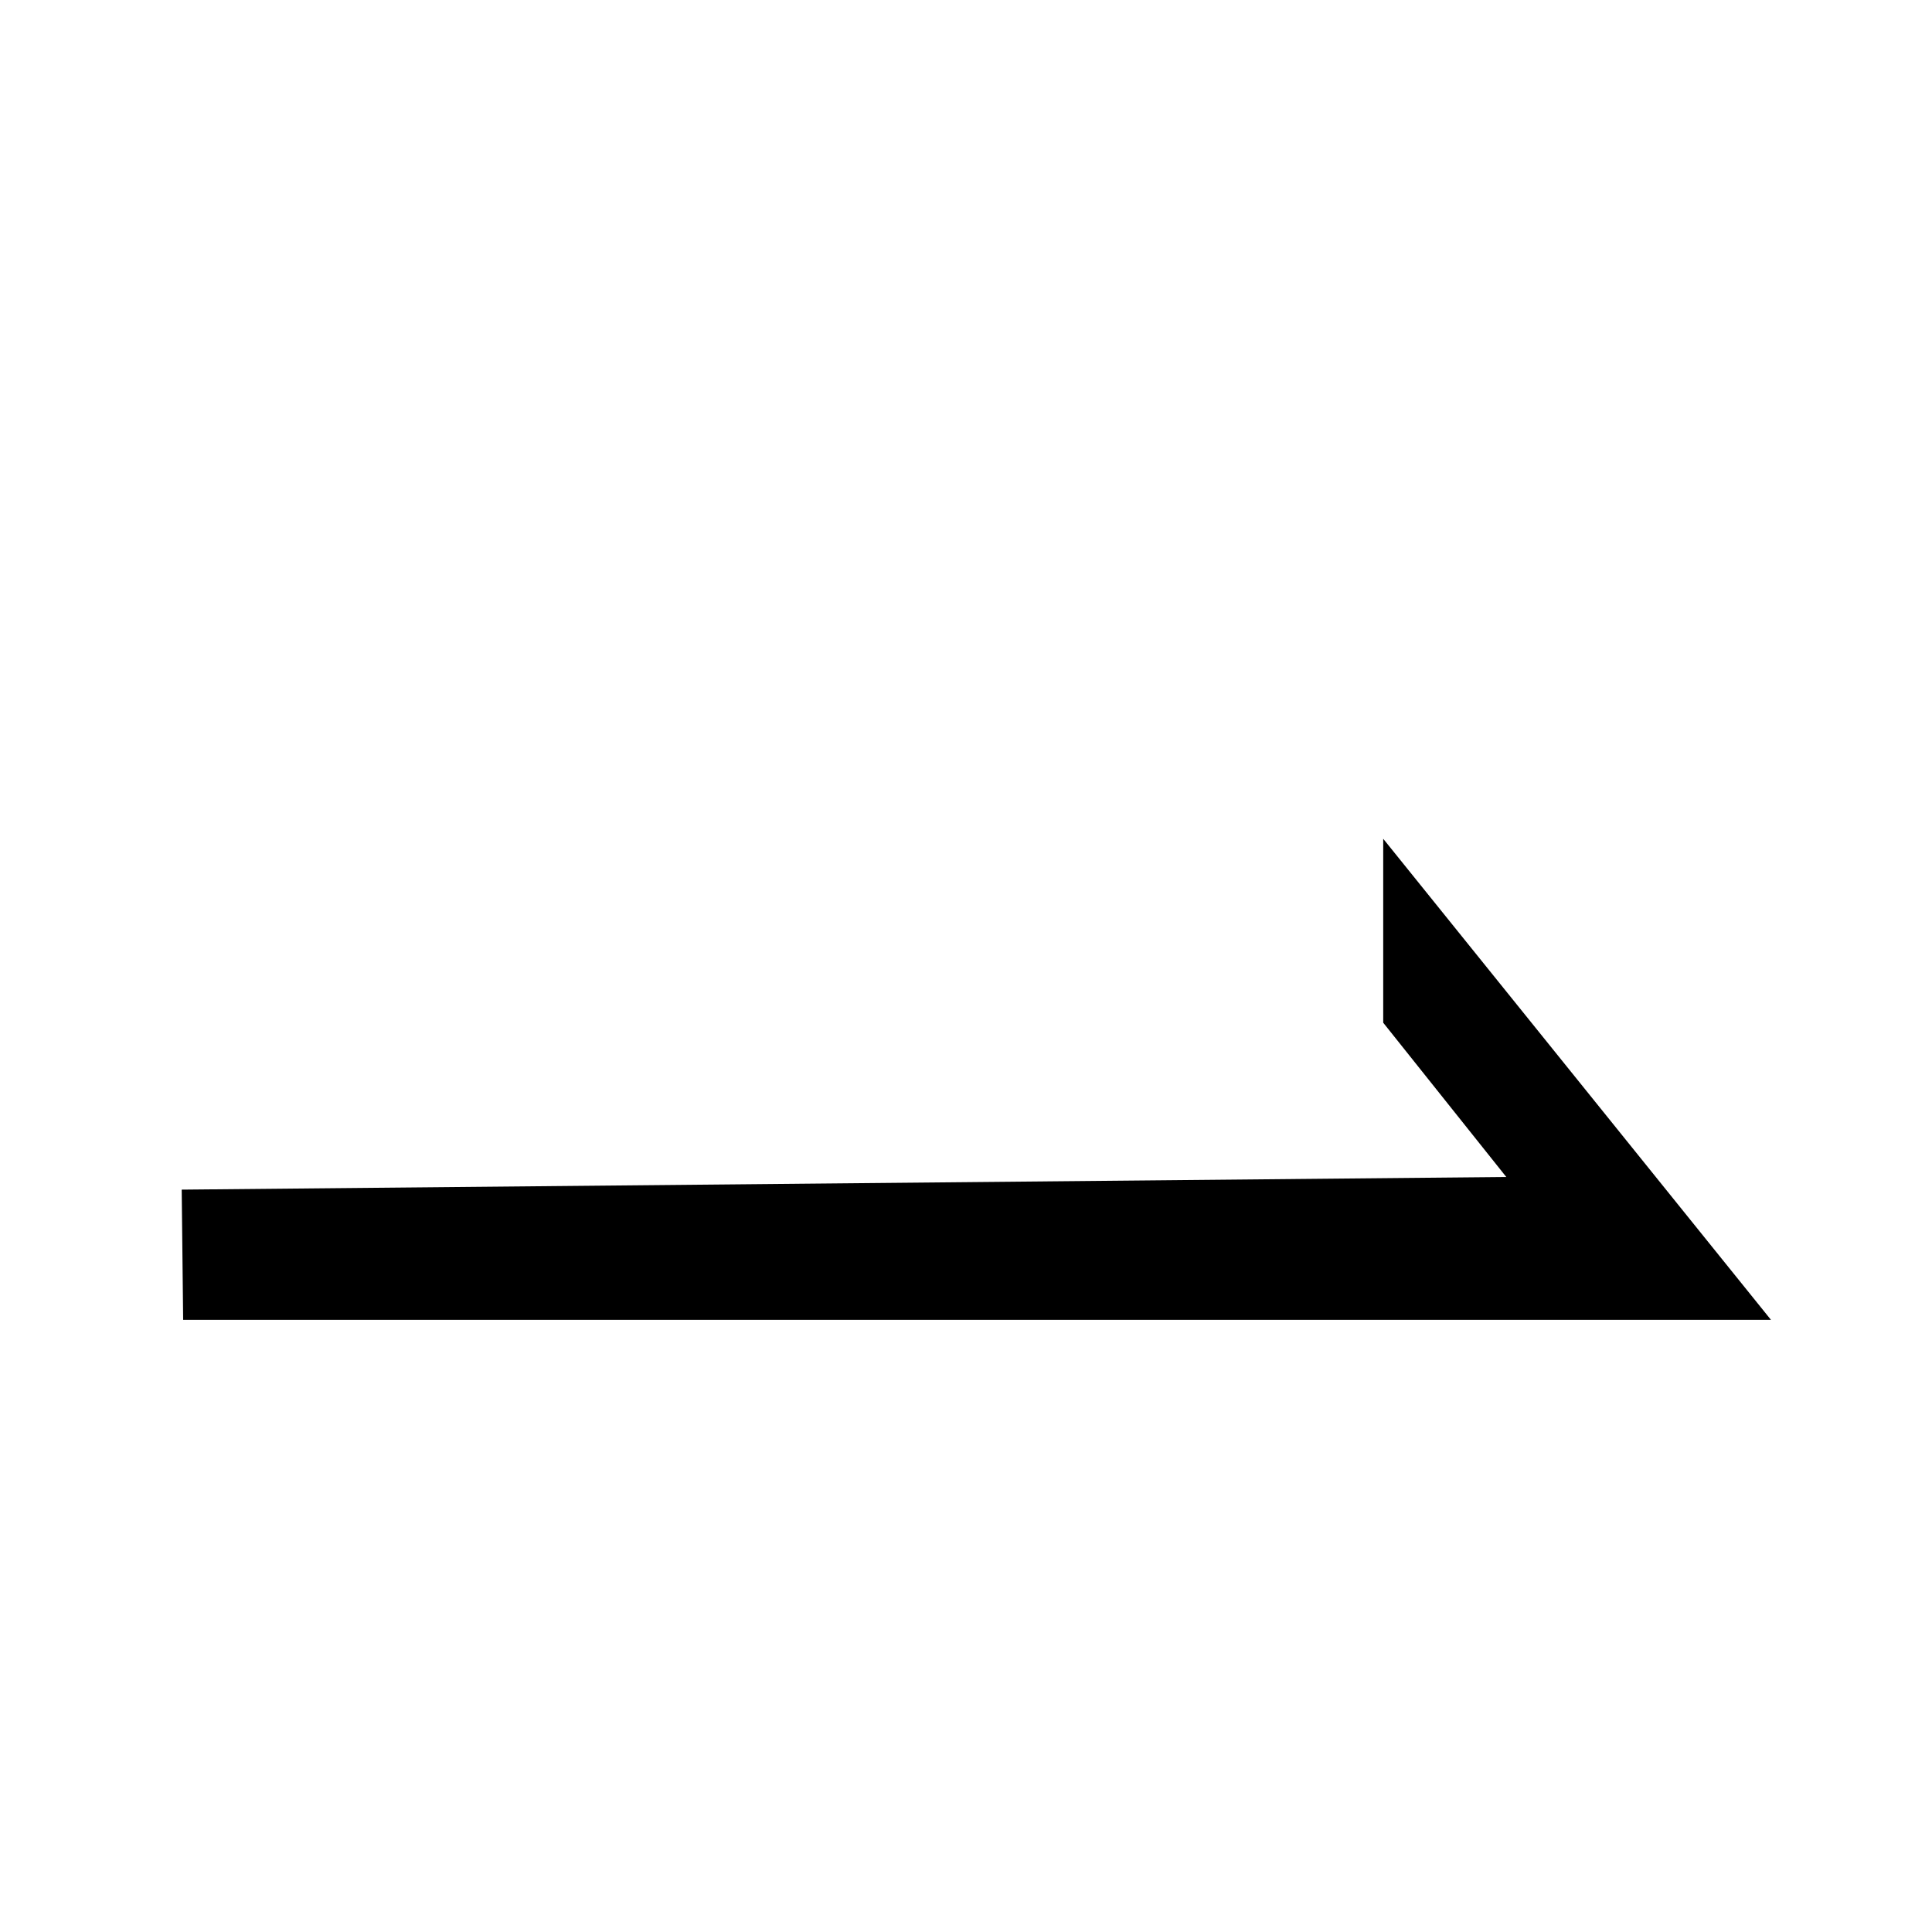
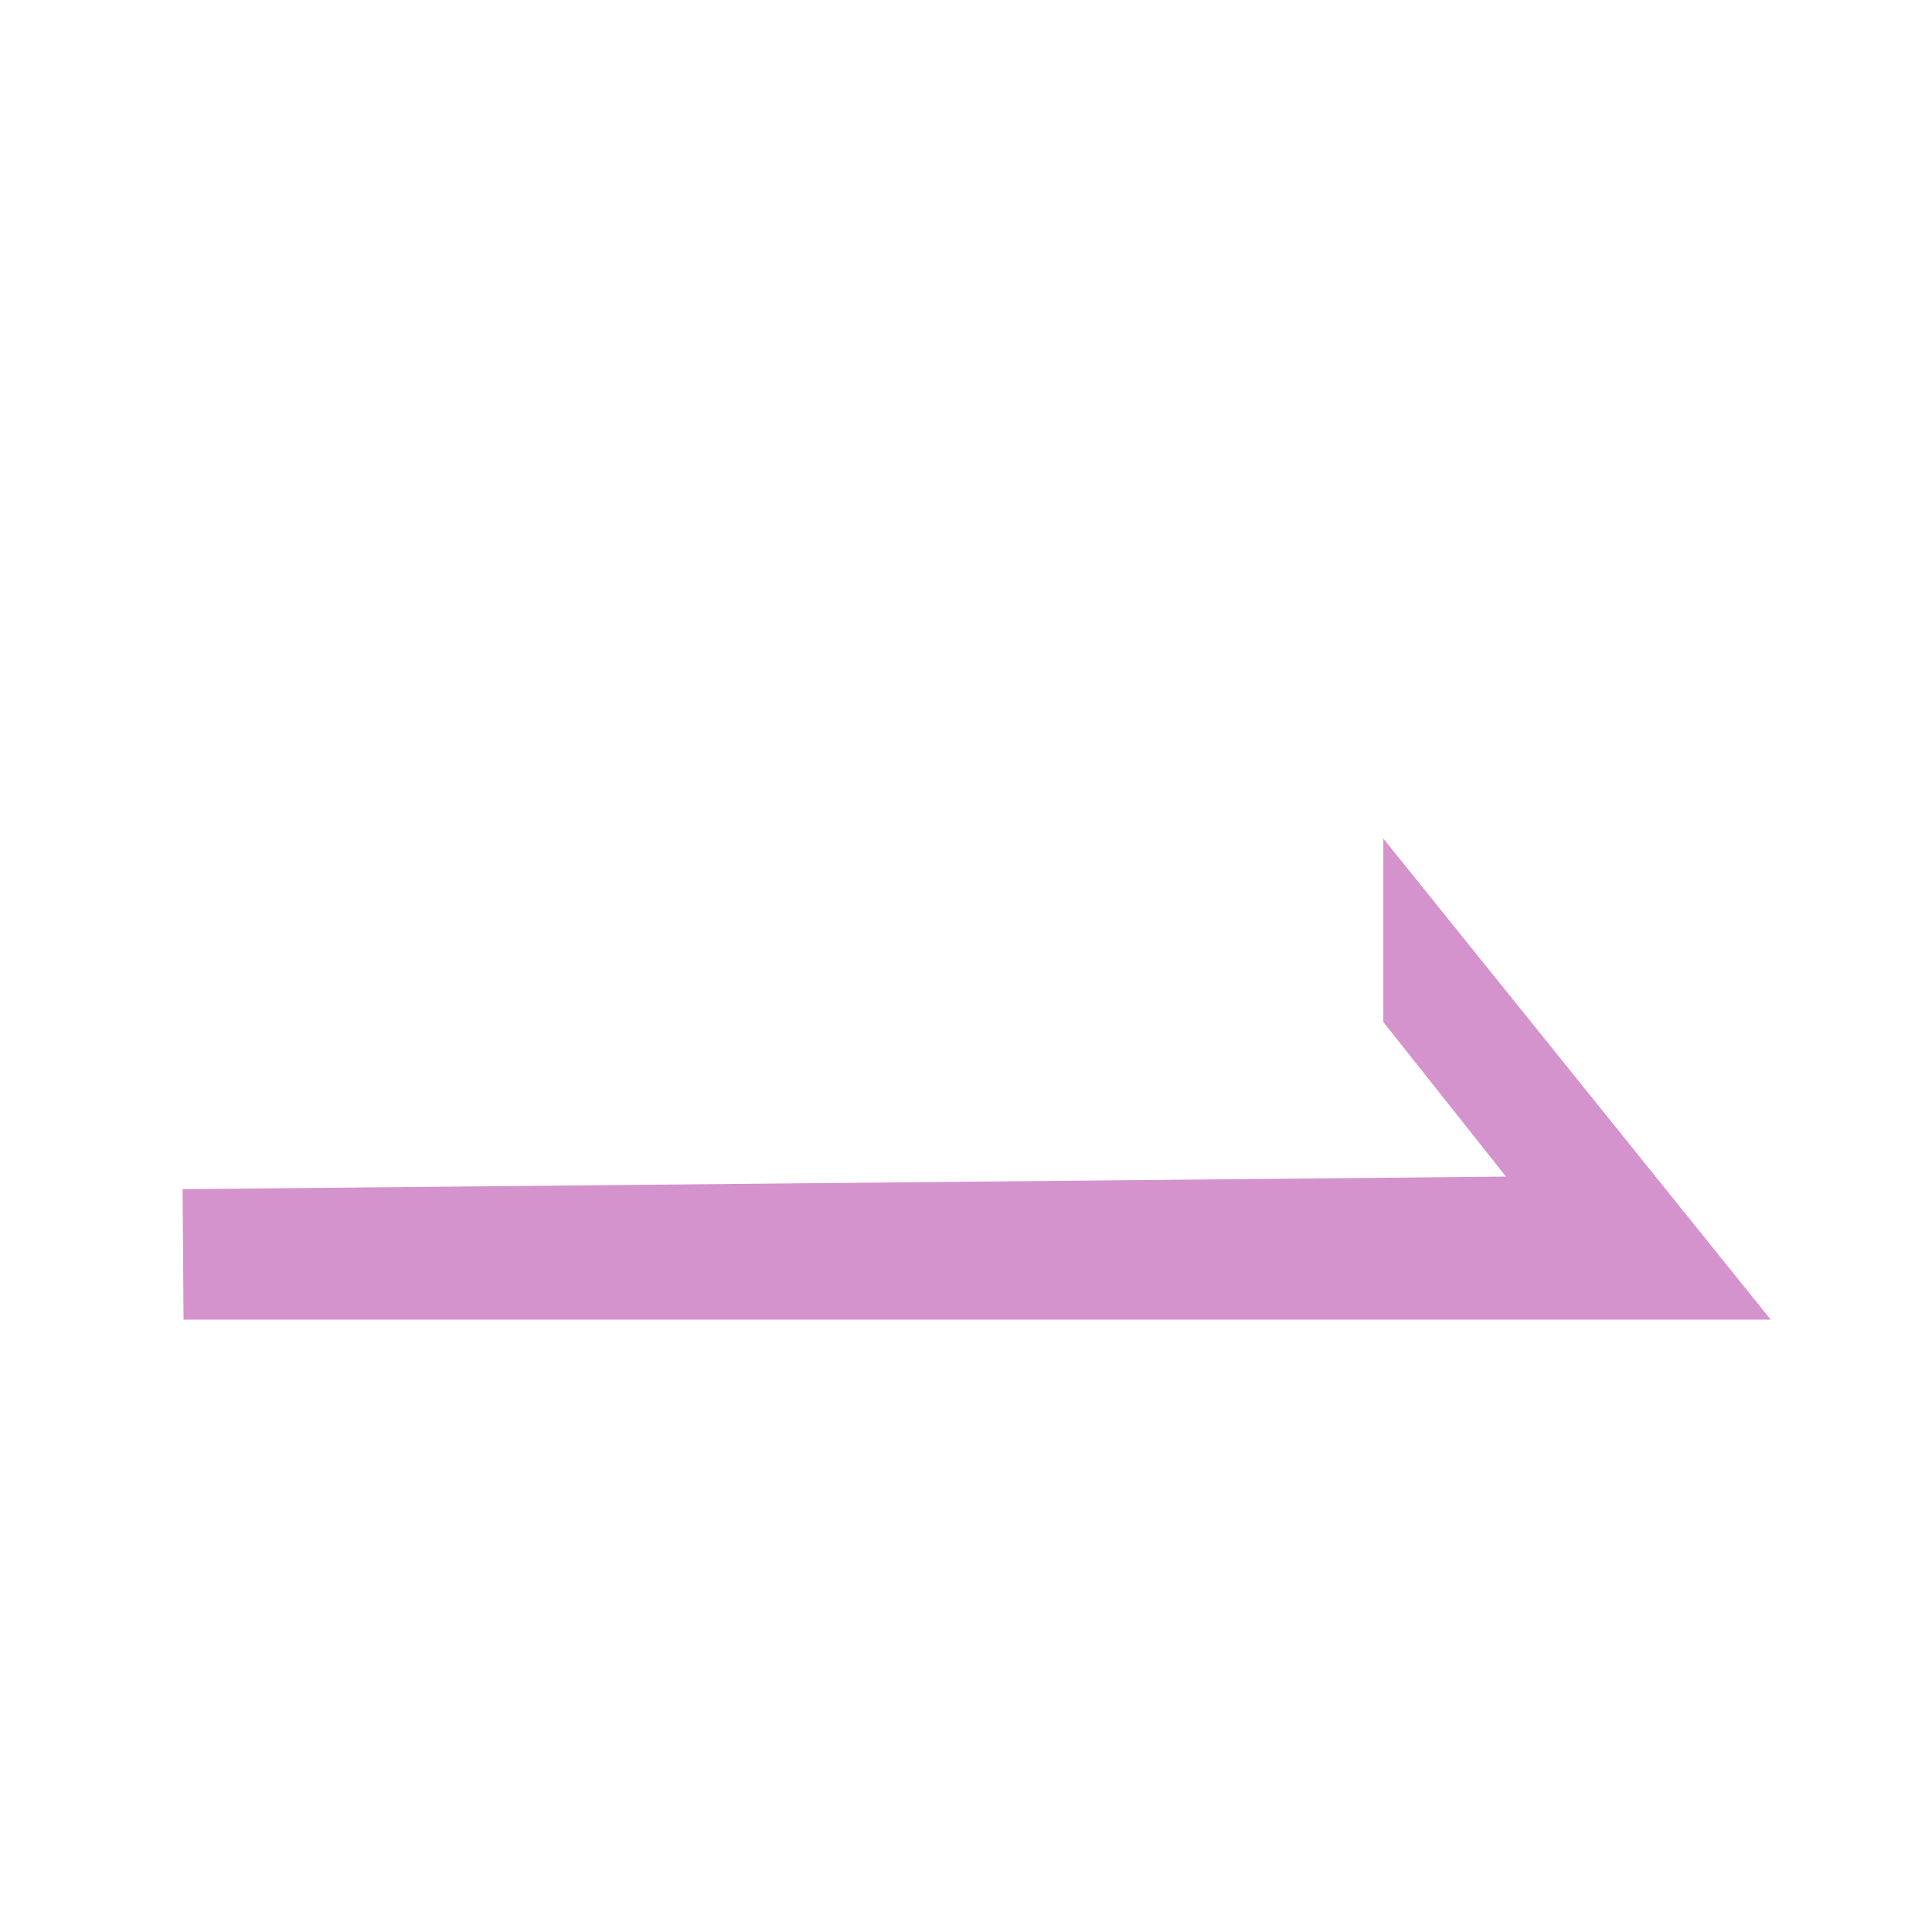
<svg xmlns="http://www.w3.org/2000/svg" version="1.1" id="Layer_1" x="0px" y="0px" viewBox="0 0 200 200" style="enable-background:new 0 0 200 200;" xml:space="preserve">
  <style type="text/css">
	.st0{enable-background:new    ;}
+ 	.st1{fill:#D593CD;}
</style>
  <g class="st0">
-     <path d="M155.93,121.84l-12.74-15.97V86.83l40.14,49.8H18.96l-0.15-13.48L155.93,121.84z" />
+     <path class="st1" d="M155.9,121.8l-12.7-16v-19l40.1,49.8H19l-0.1-13.5L155.9,121.8z" />
  </g>
</svg>
